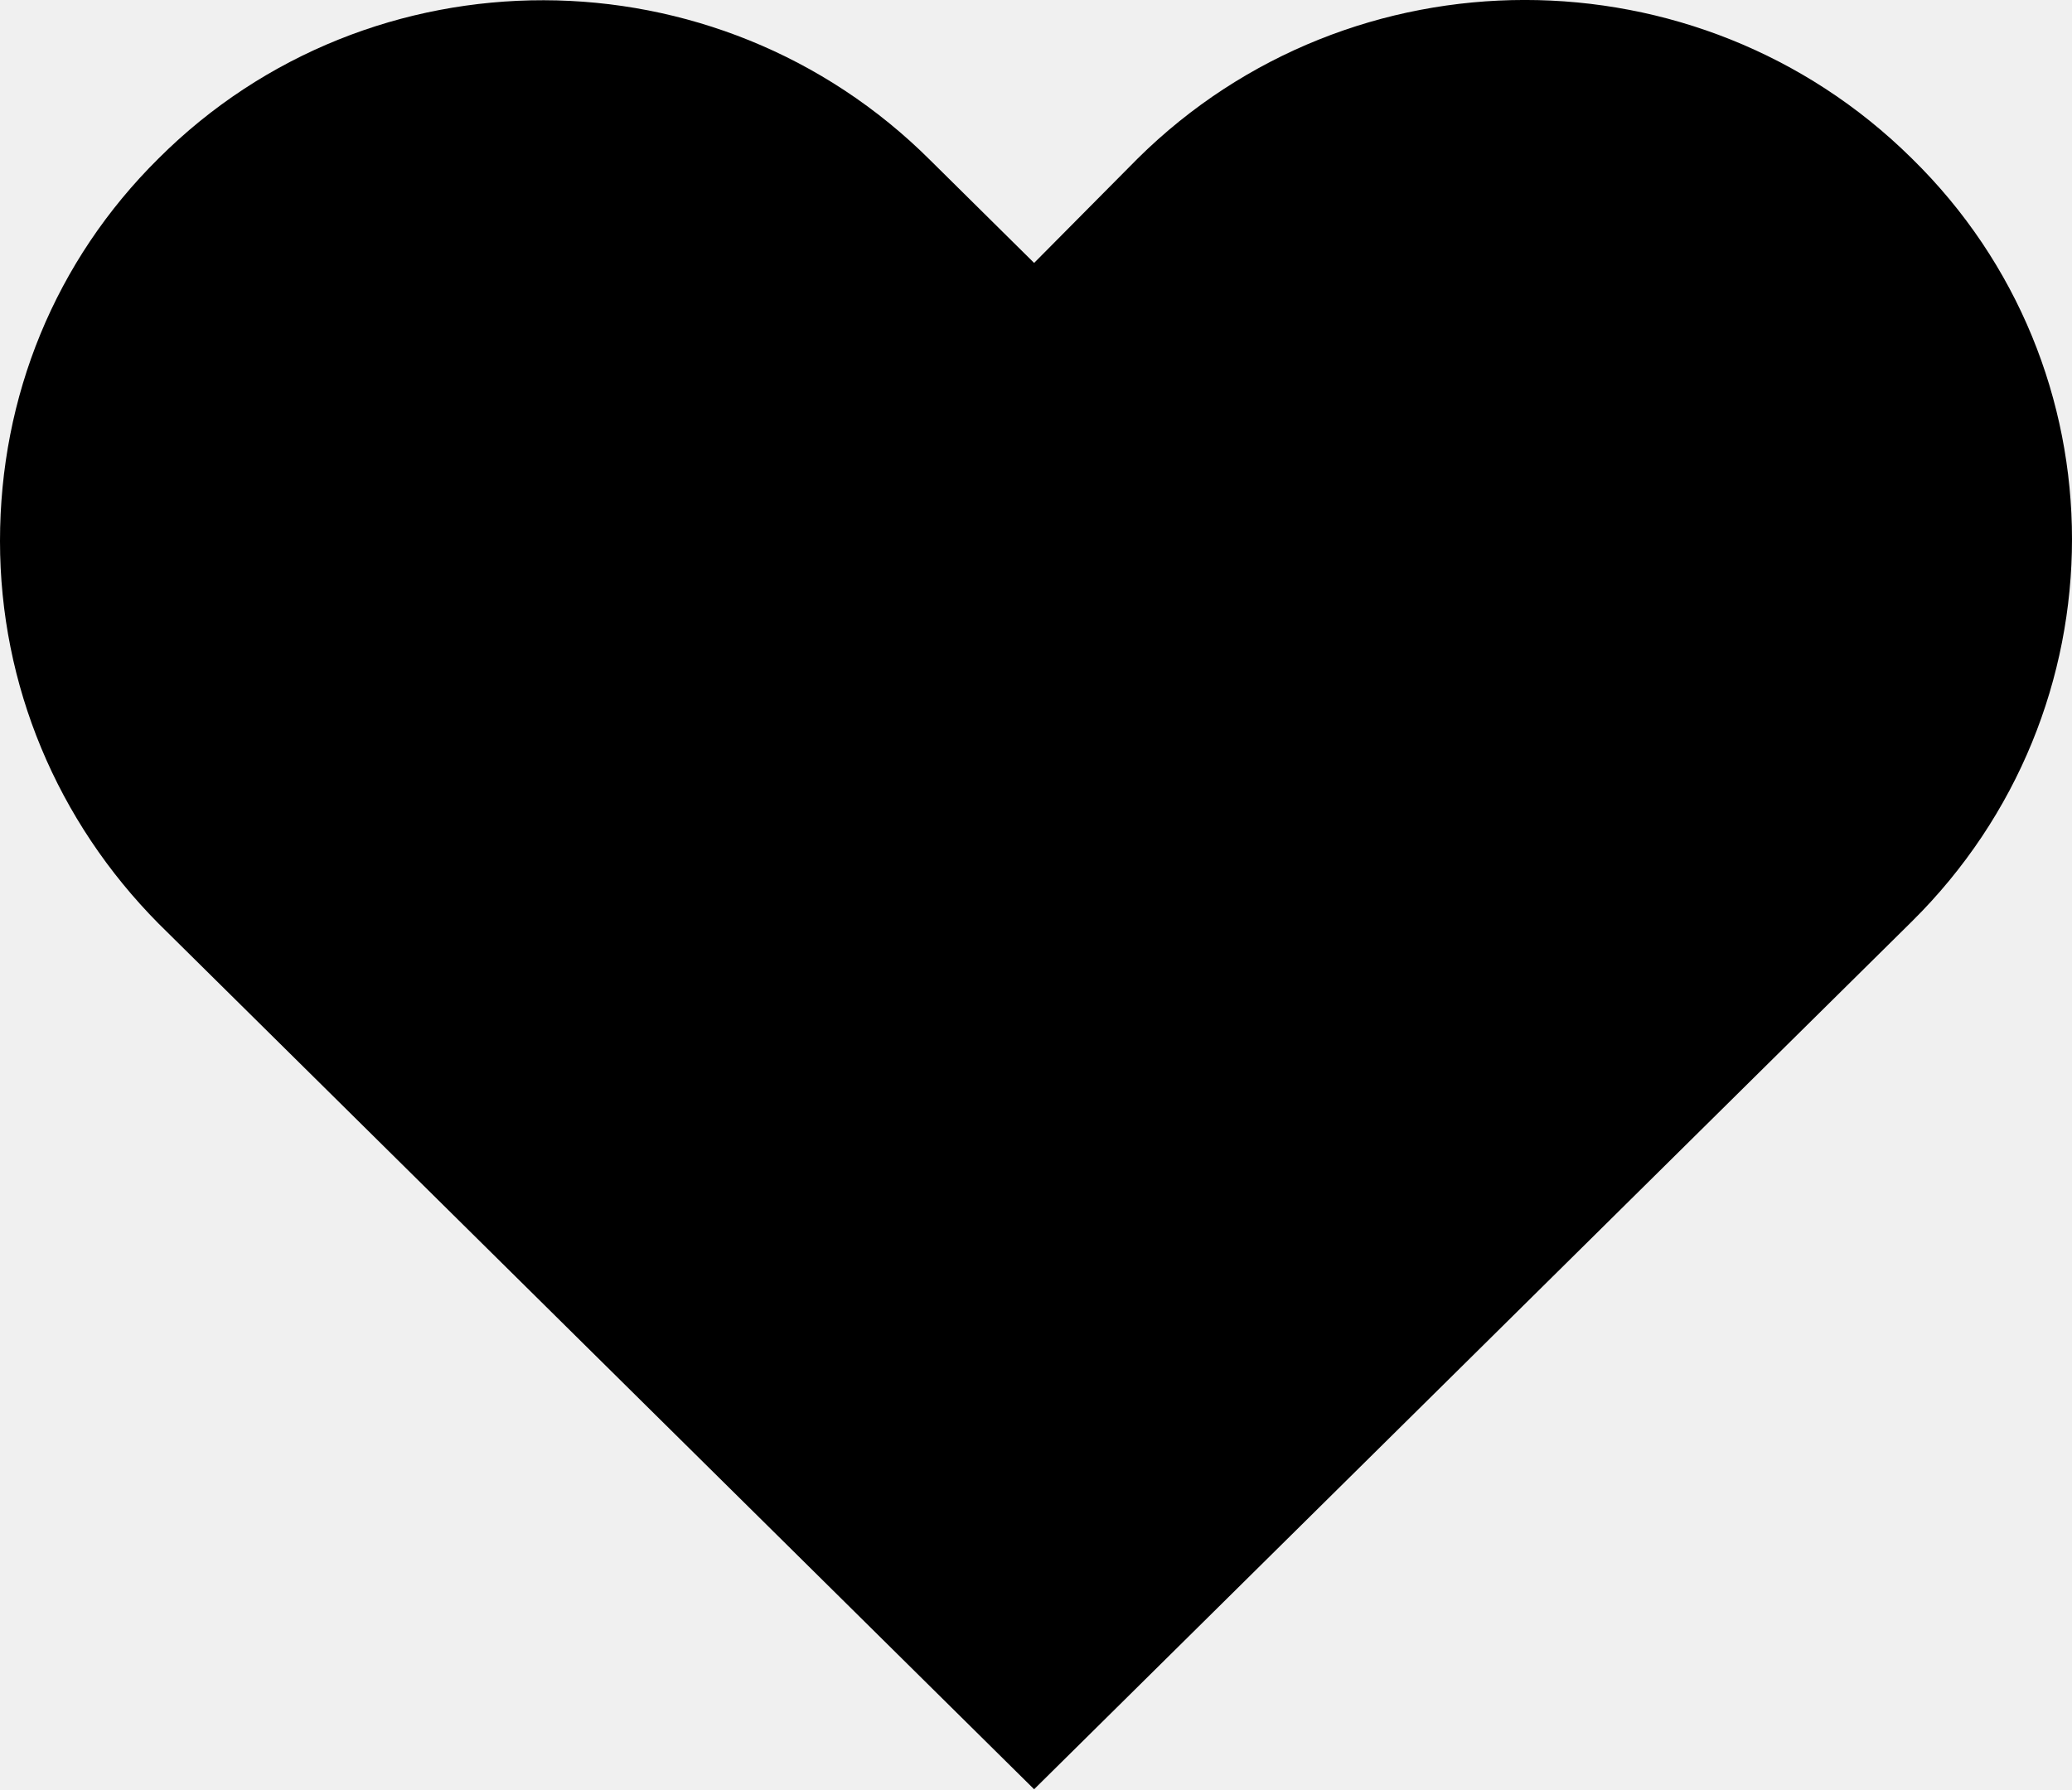
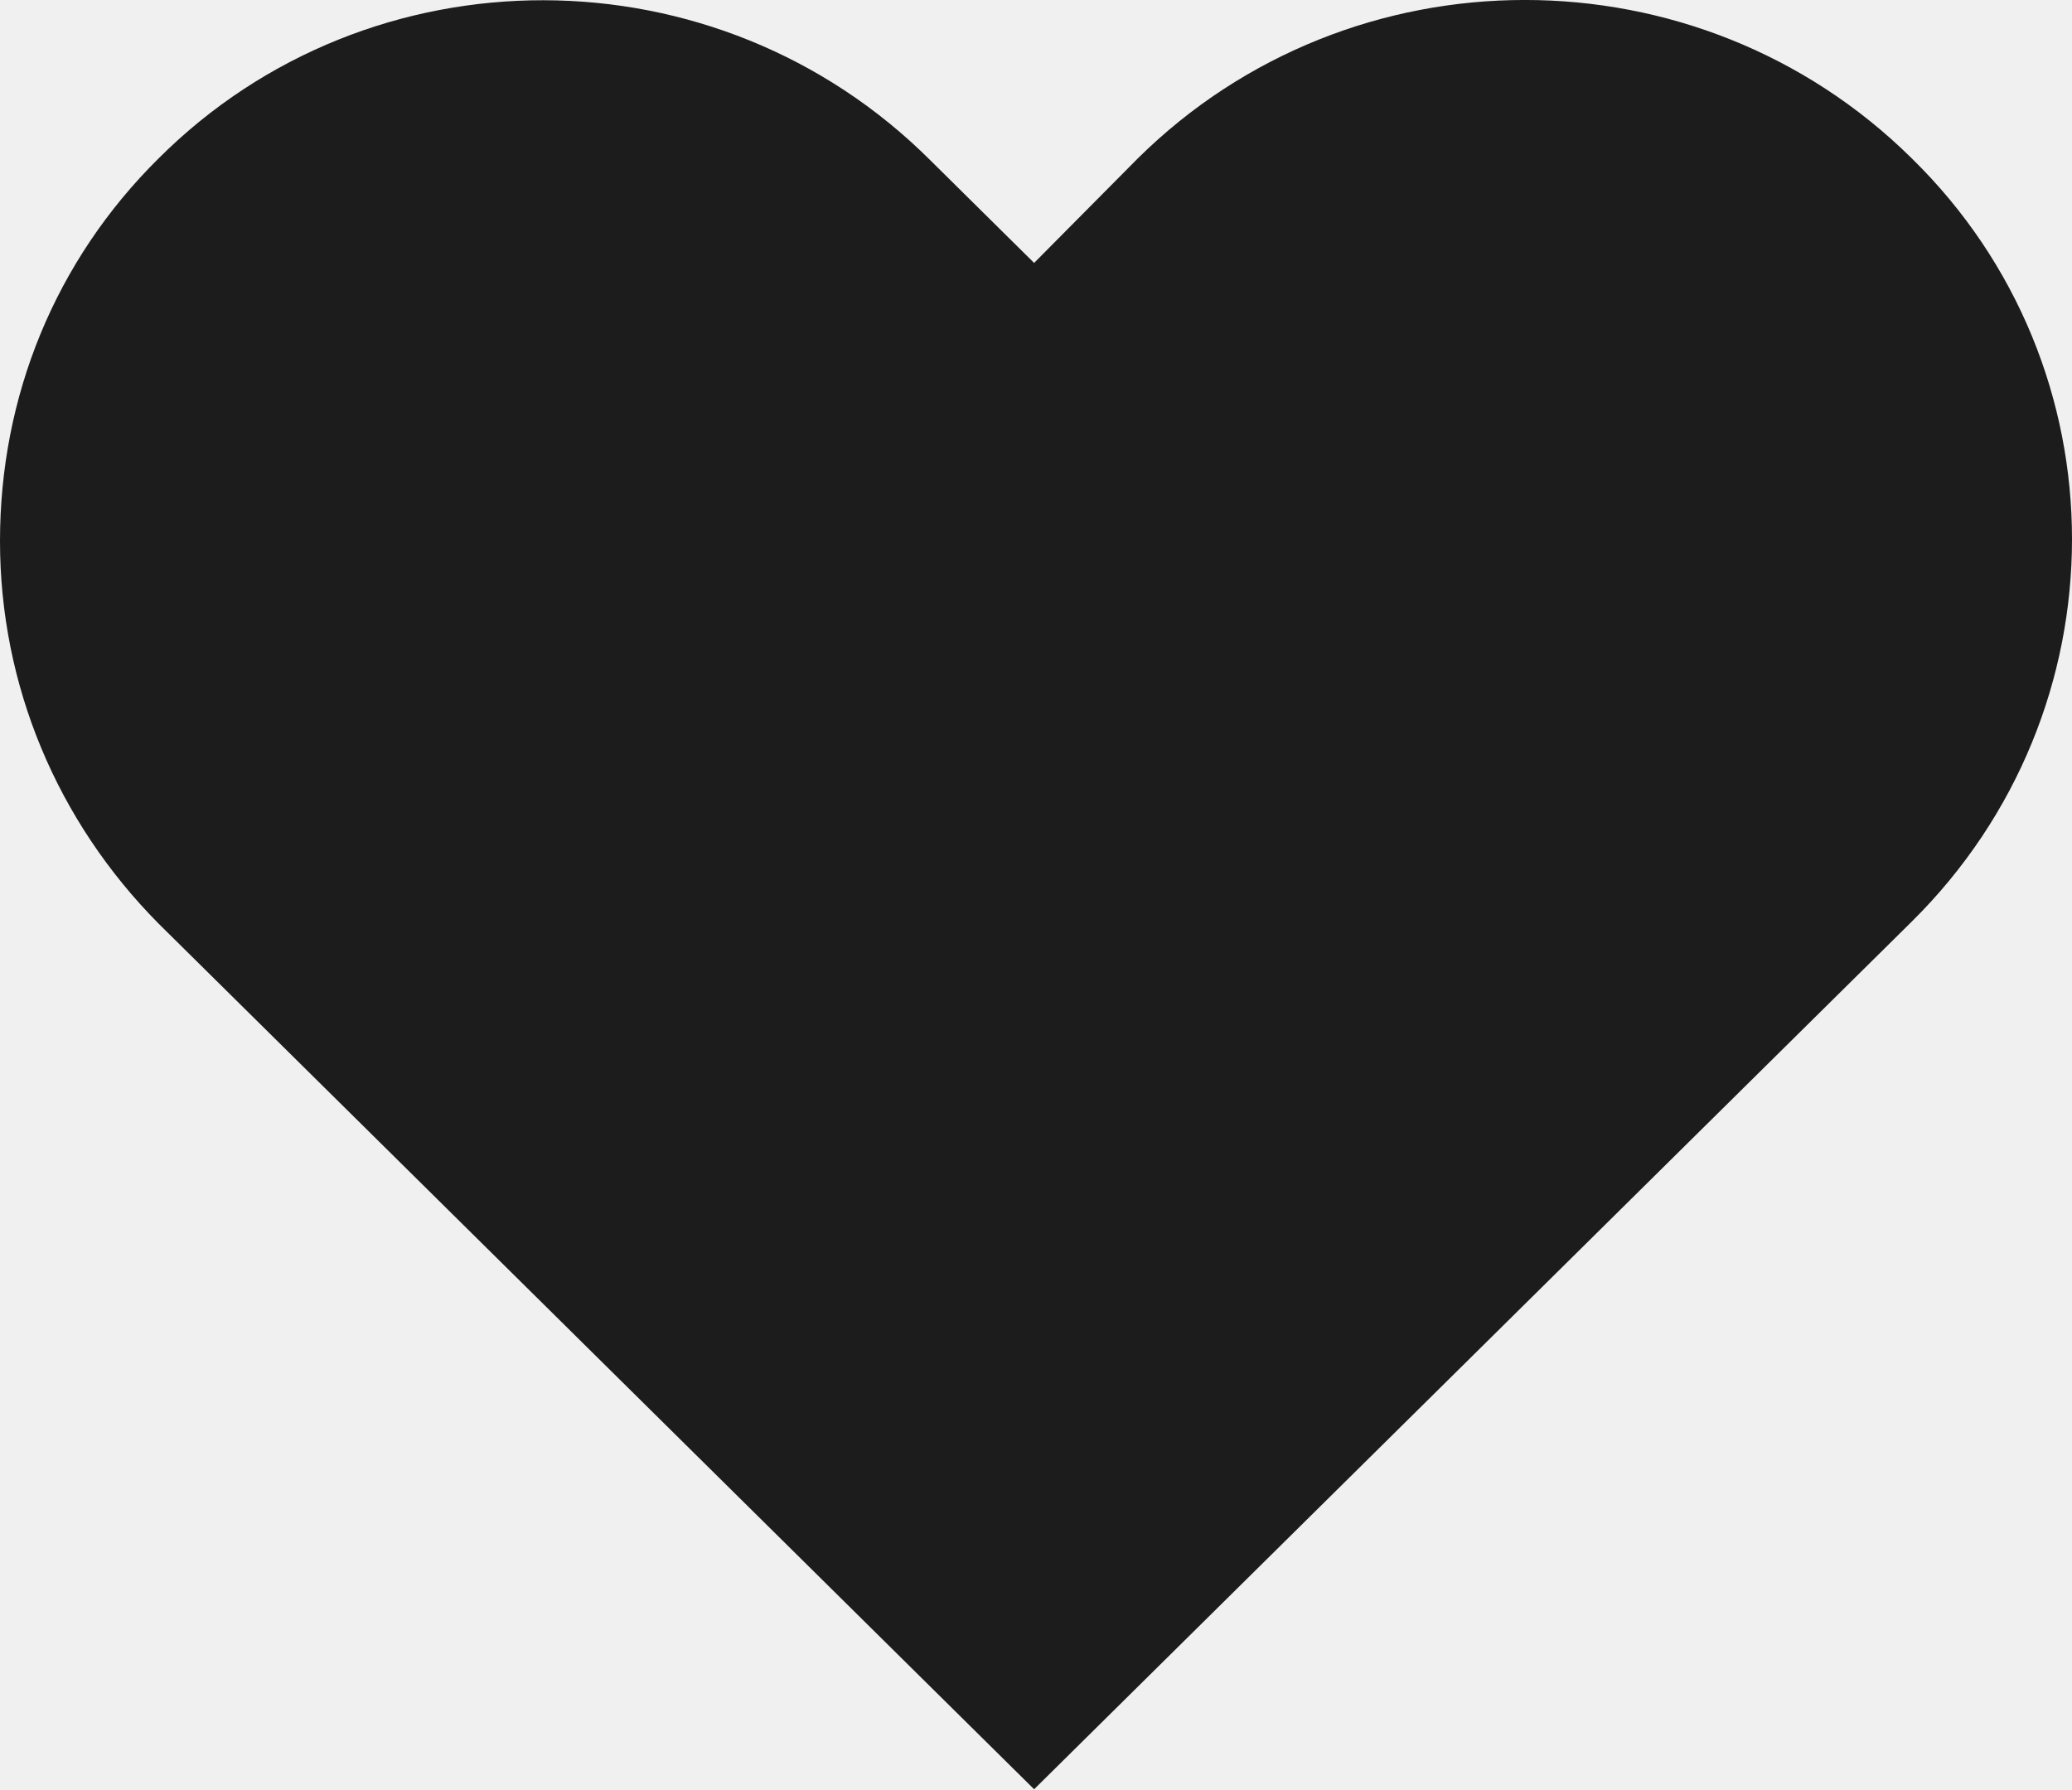
<svg xmlns="http://www.w3.org/2000/svg" width="22" height="19" viewBox="0 0 22 19" fill="none">
-   <path fill-rule="evenodd" clip-rule="evenodd" d="M20.299 1.682C22.567 3.902 22.567 7.543 20.299 9.786L10.98 19L1.684 9.808C0.606 8.72 0 7.277 0 5.745C0 4.213 0.584 2.77 1.684 1.682C3.93 -0.561 7.612 -0.561 9.88 1.704L10.98 2.792L12.081 1.682C14.349 -0.561 18.031 -0.561 20.299 1.682Z" fill="black" />
+   <g clip-path="url(#clip0)">
+     <path fill-rule="evenodd" clip-rule="evenodd" d="M20.299 1.682C22.567 3.902 22.567 7.543 20.299 9.786L10.98 19L1.684 9.808C0.606 8.72 0 7.277 0 5.745C0 4.213 0.584 2.77 1.684 1.682C3.93 -0.561 7.612 -0.561 9.88 1.704L10.98 2.792L12.081 1.682C14.349 -0.561 18.031 -0.561 20.299 1.682Z" fill="#1C1C1C" />
+   </g>
+   <defs>
+     <clipPath id="clip0">
+       <rect width="22" height="19" fill="white" />
+     </clipPath>
+   </defs>
</svg>
